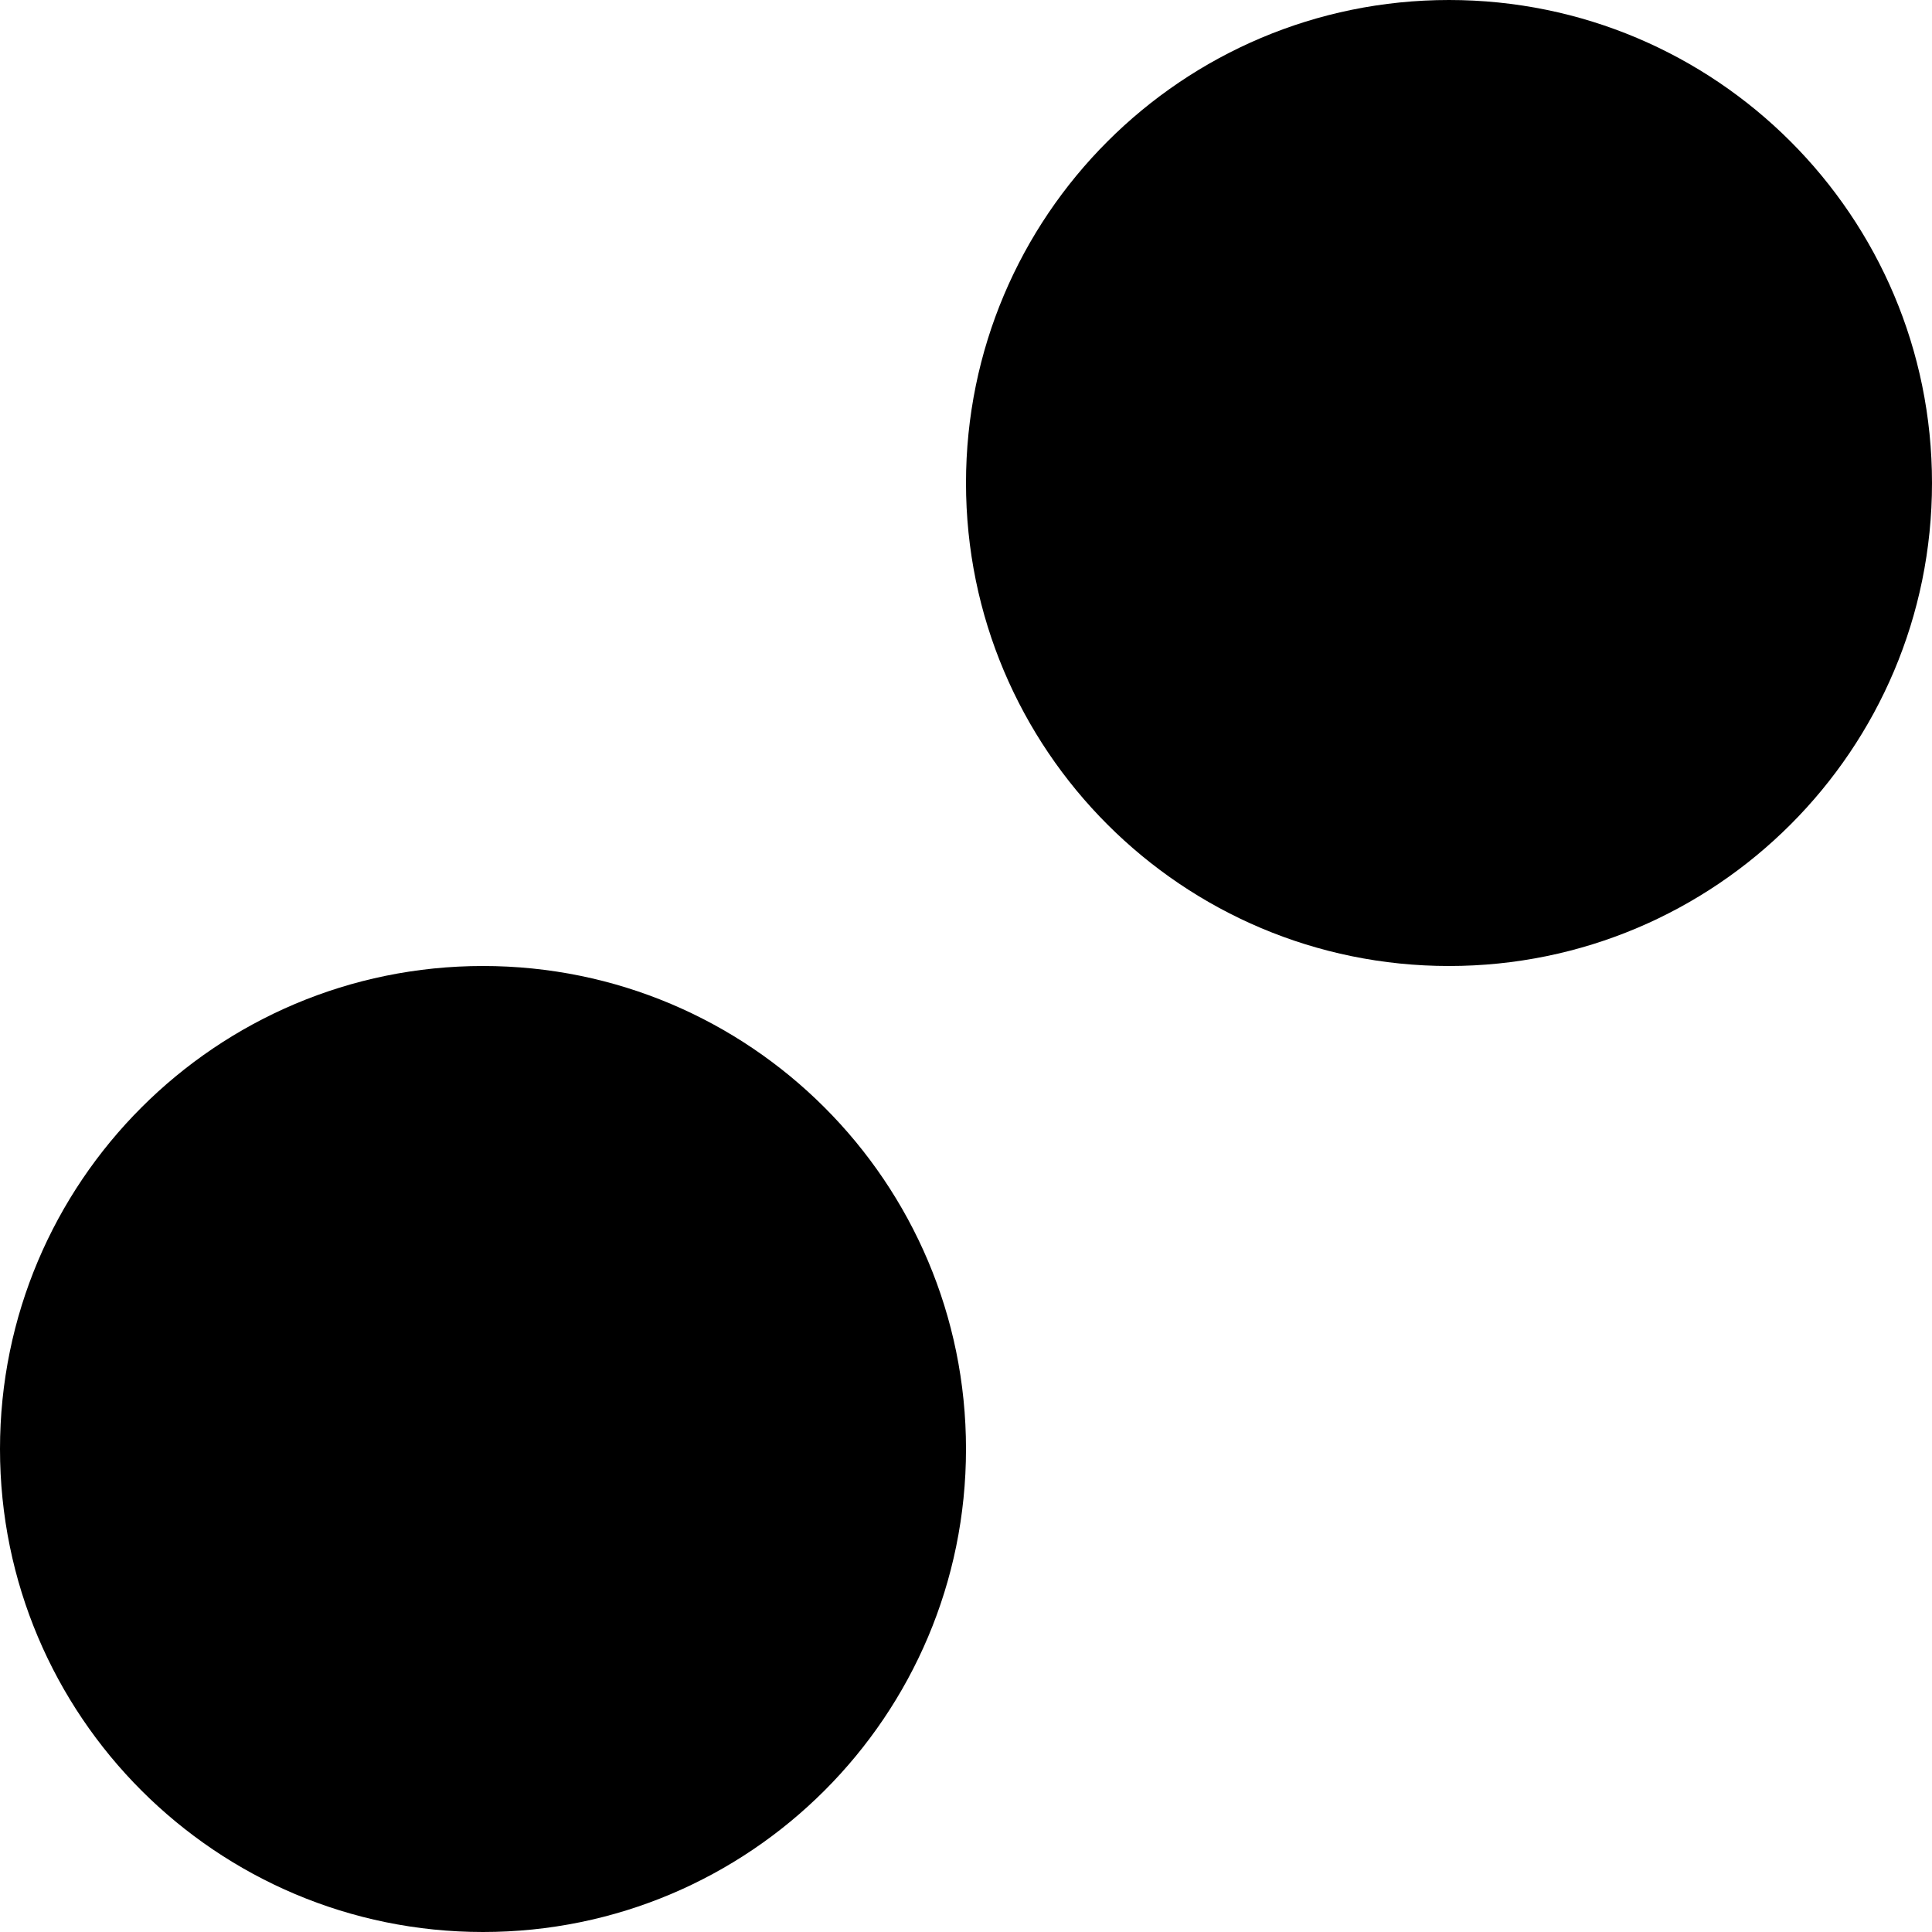
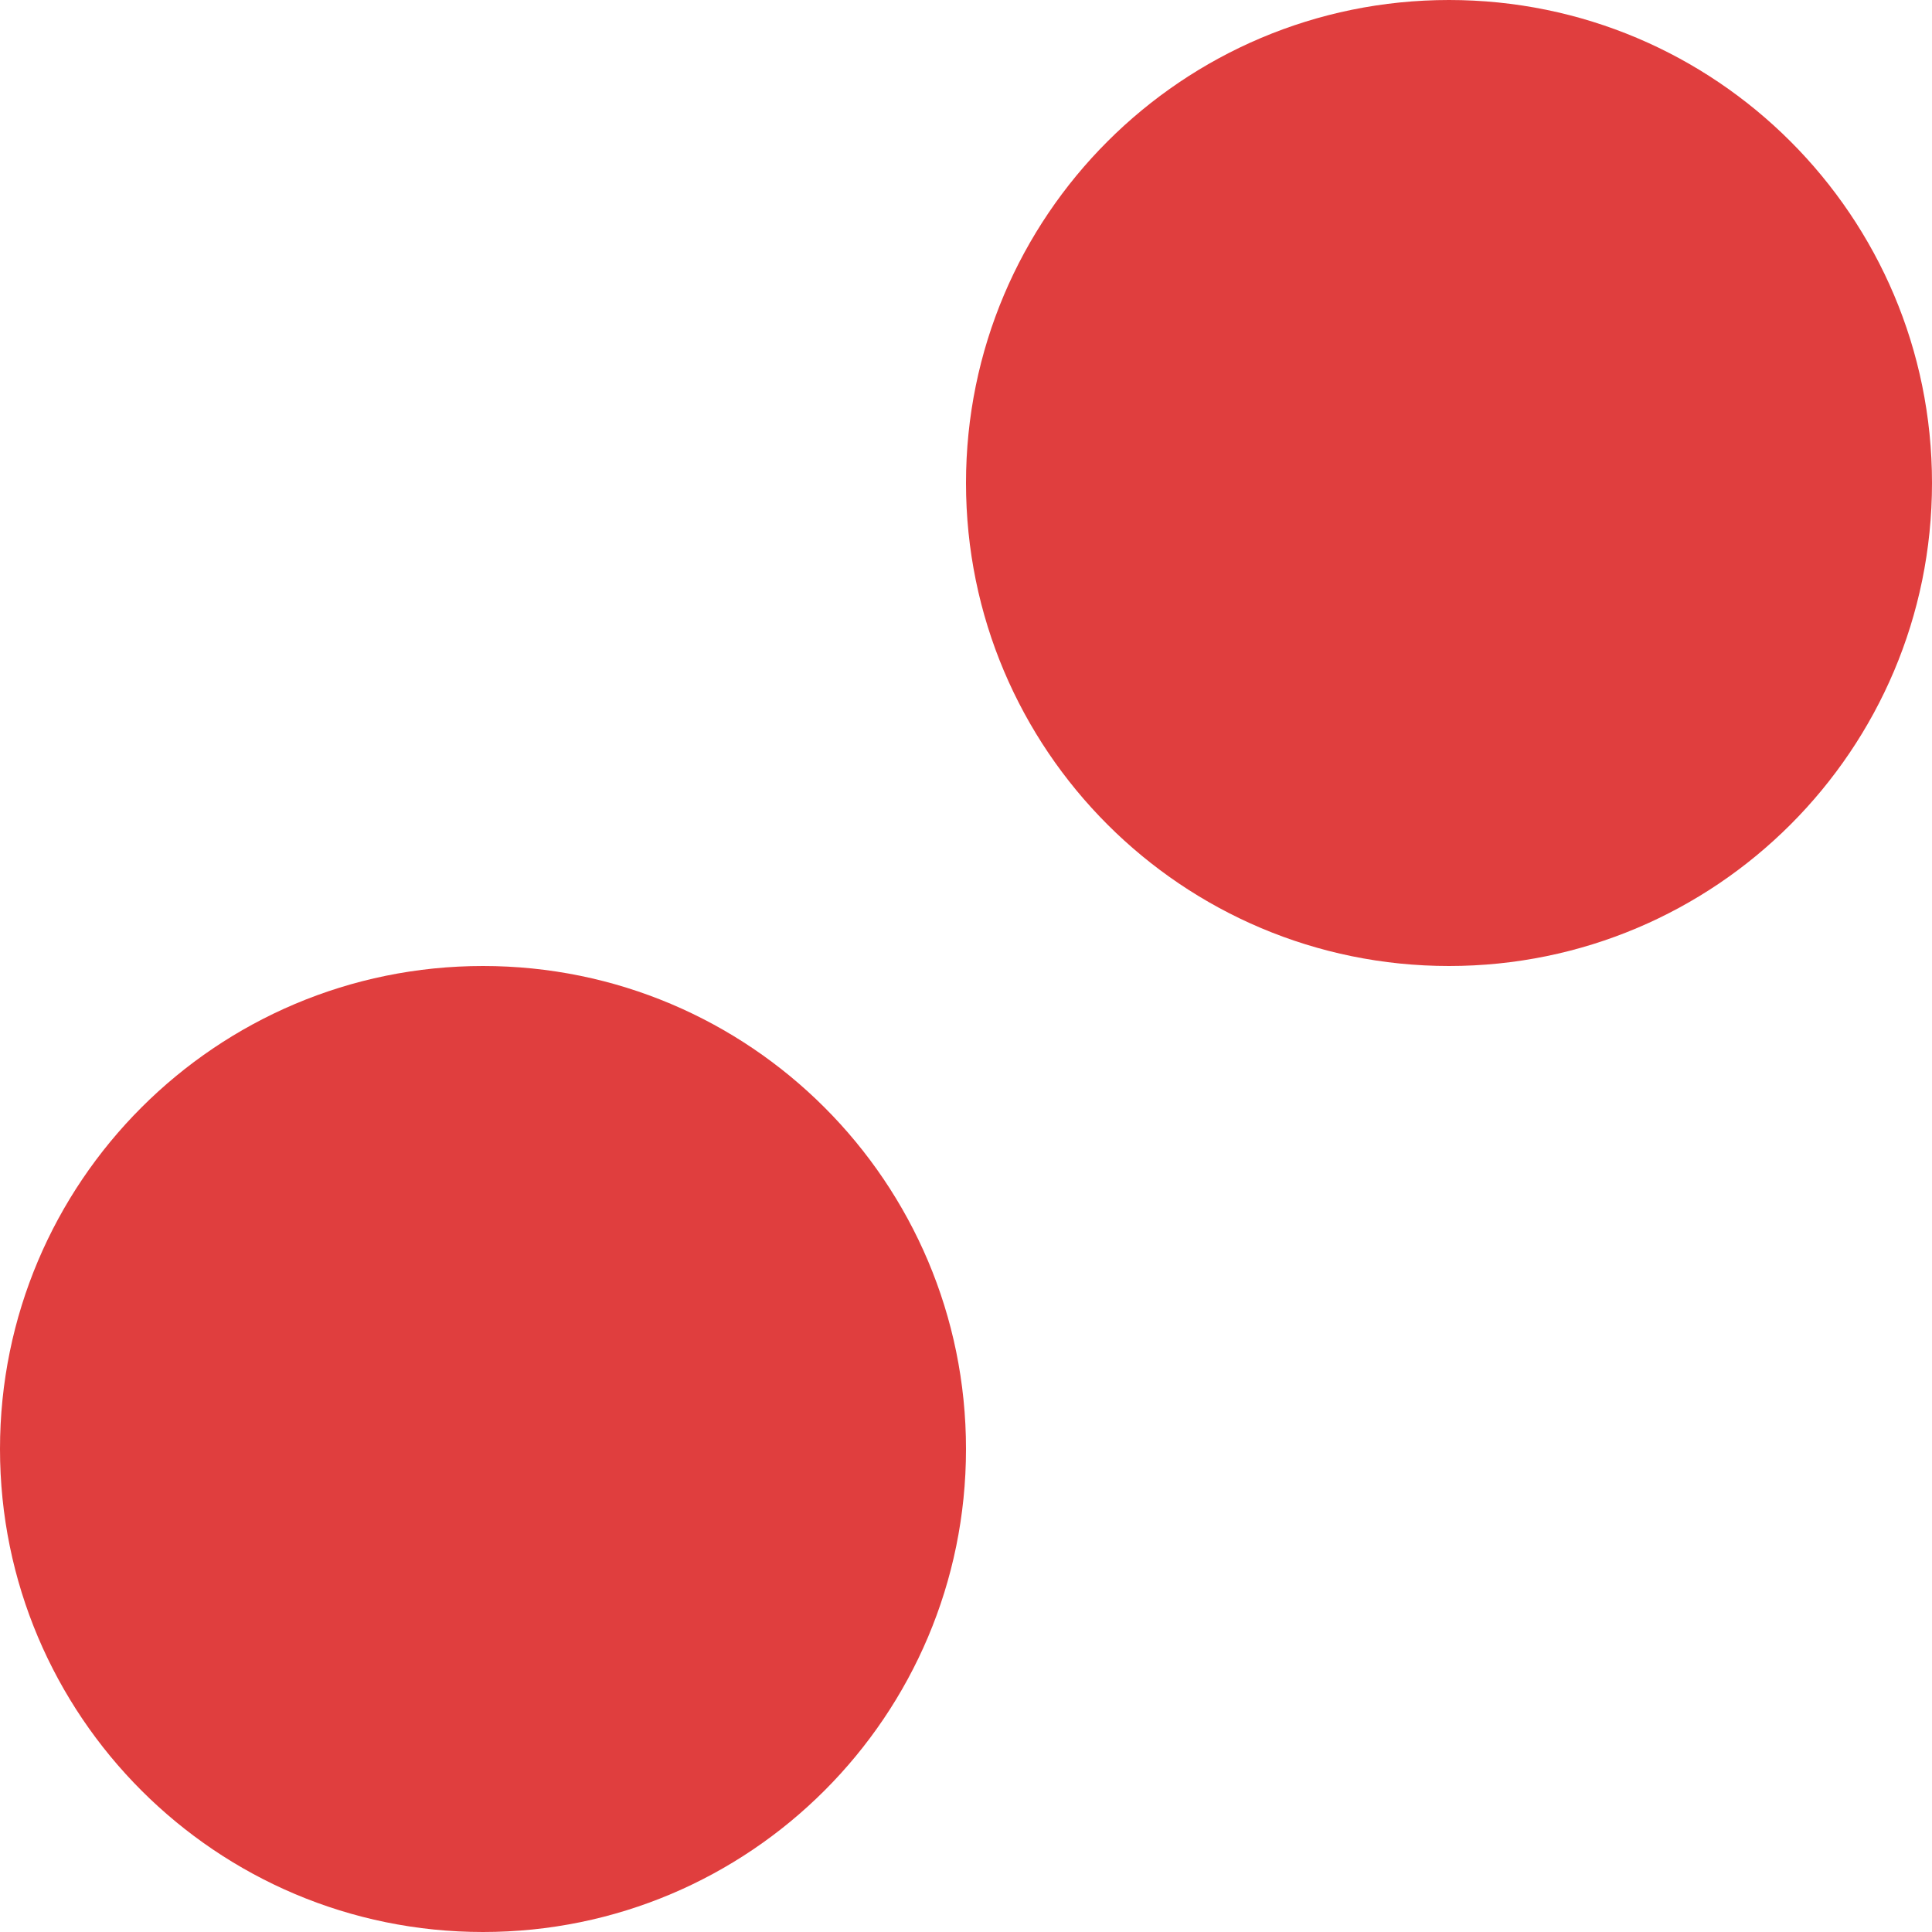
<svg xmlns="http://www.w3.org/2000/svg" width="1024" height="1024" viewBox="0 0 1024 1024" version="1.1">
-   <circle style="fill:black" cx="256" cy="768" r="256" />
-   <circle style="fill:black" cx="768" cy="256" r="256" />
+   <circle style="fill:rgb(224, 62, 62)" cx="256" cy="768" r="256" />
+   <circle style="fill:rgb(224, 62, 62)" cx="768" cy="256" r="256" />
</svg>
